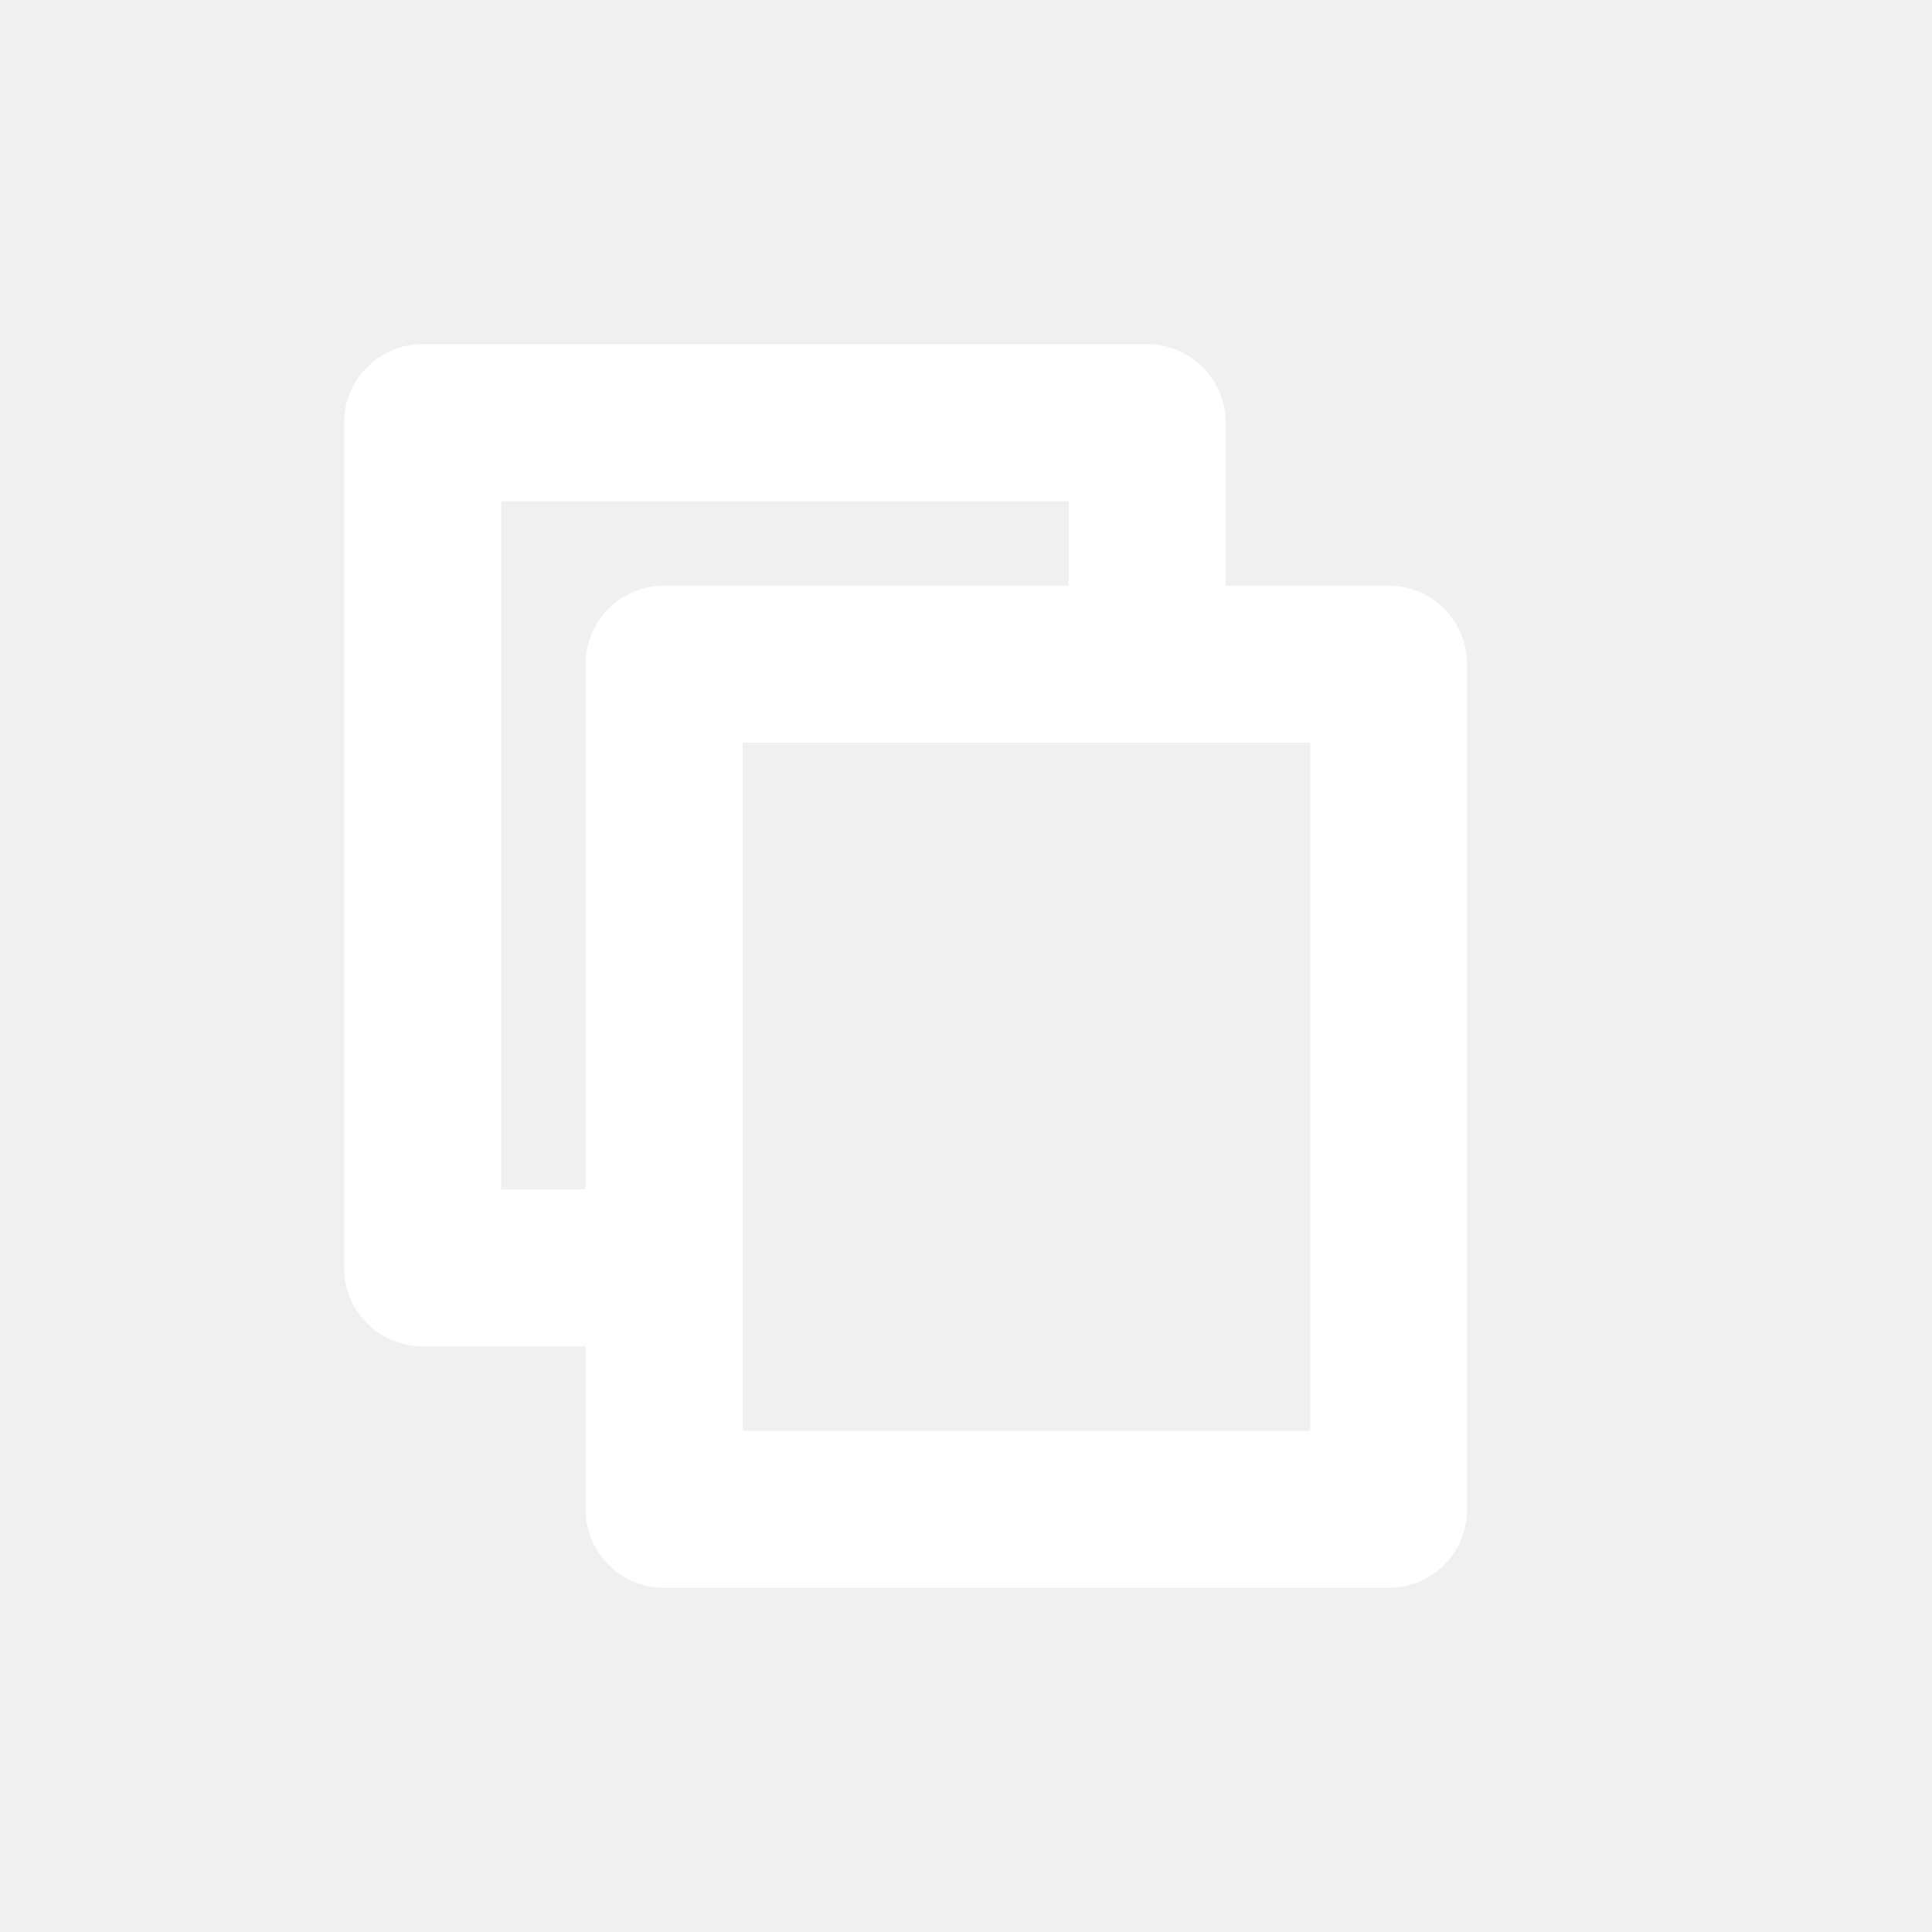
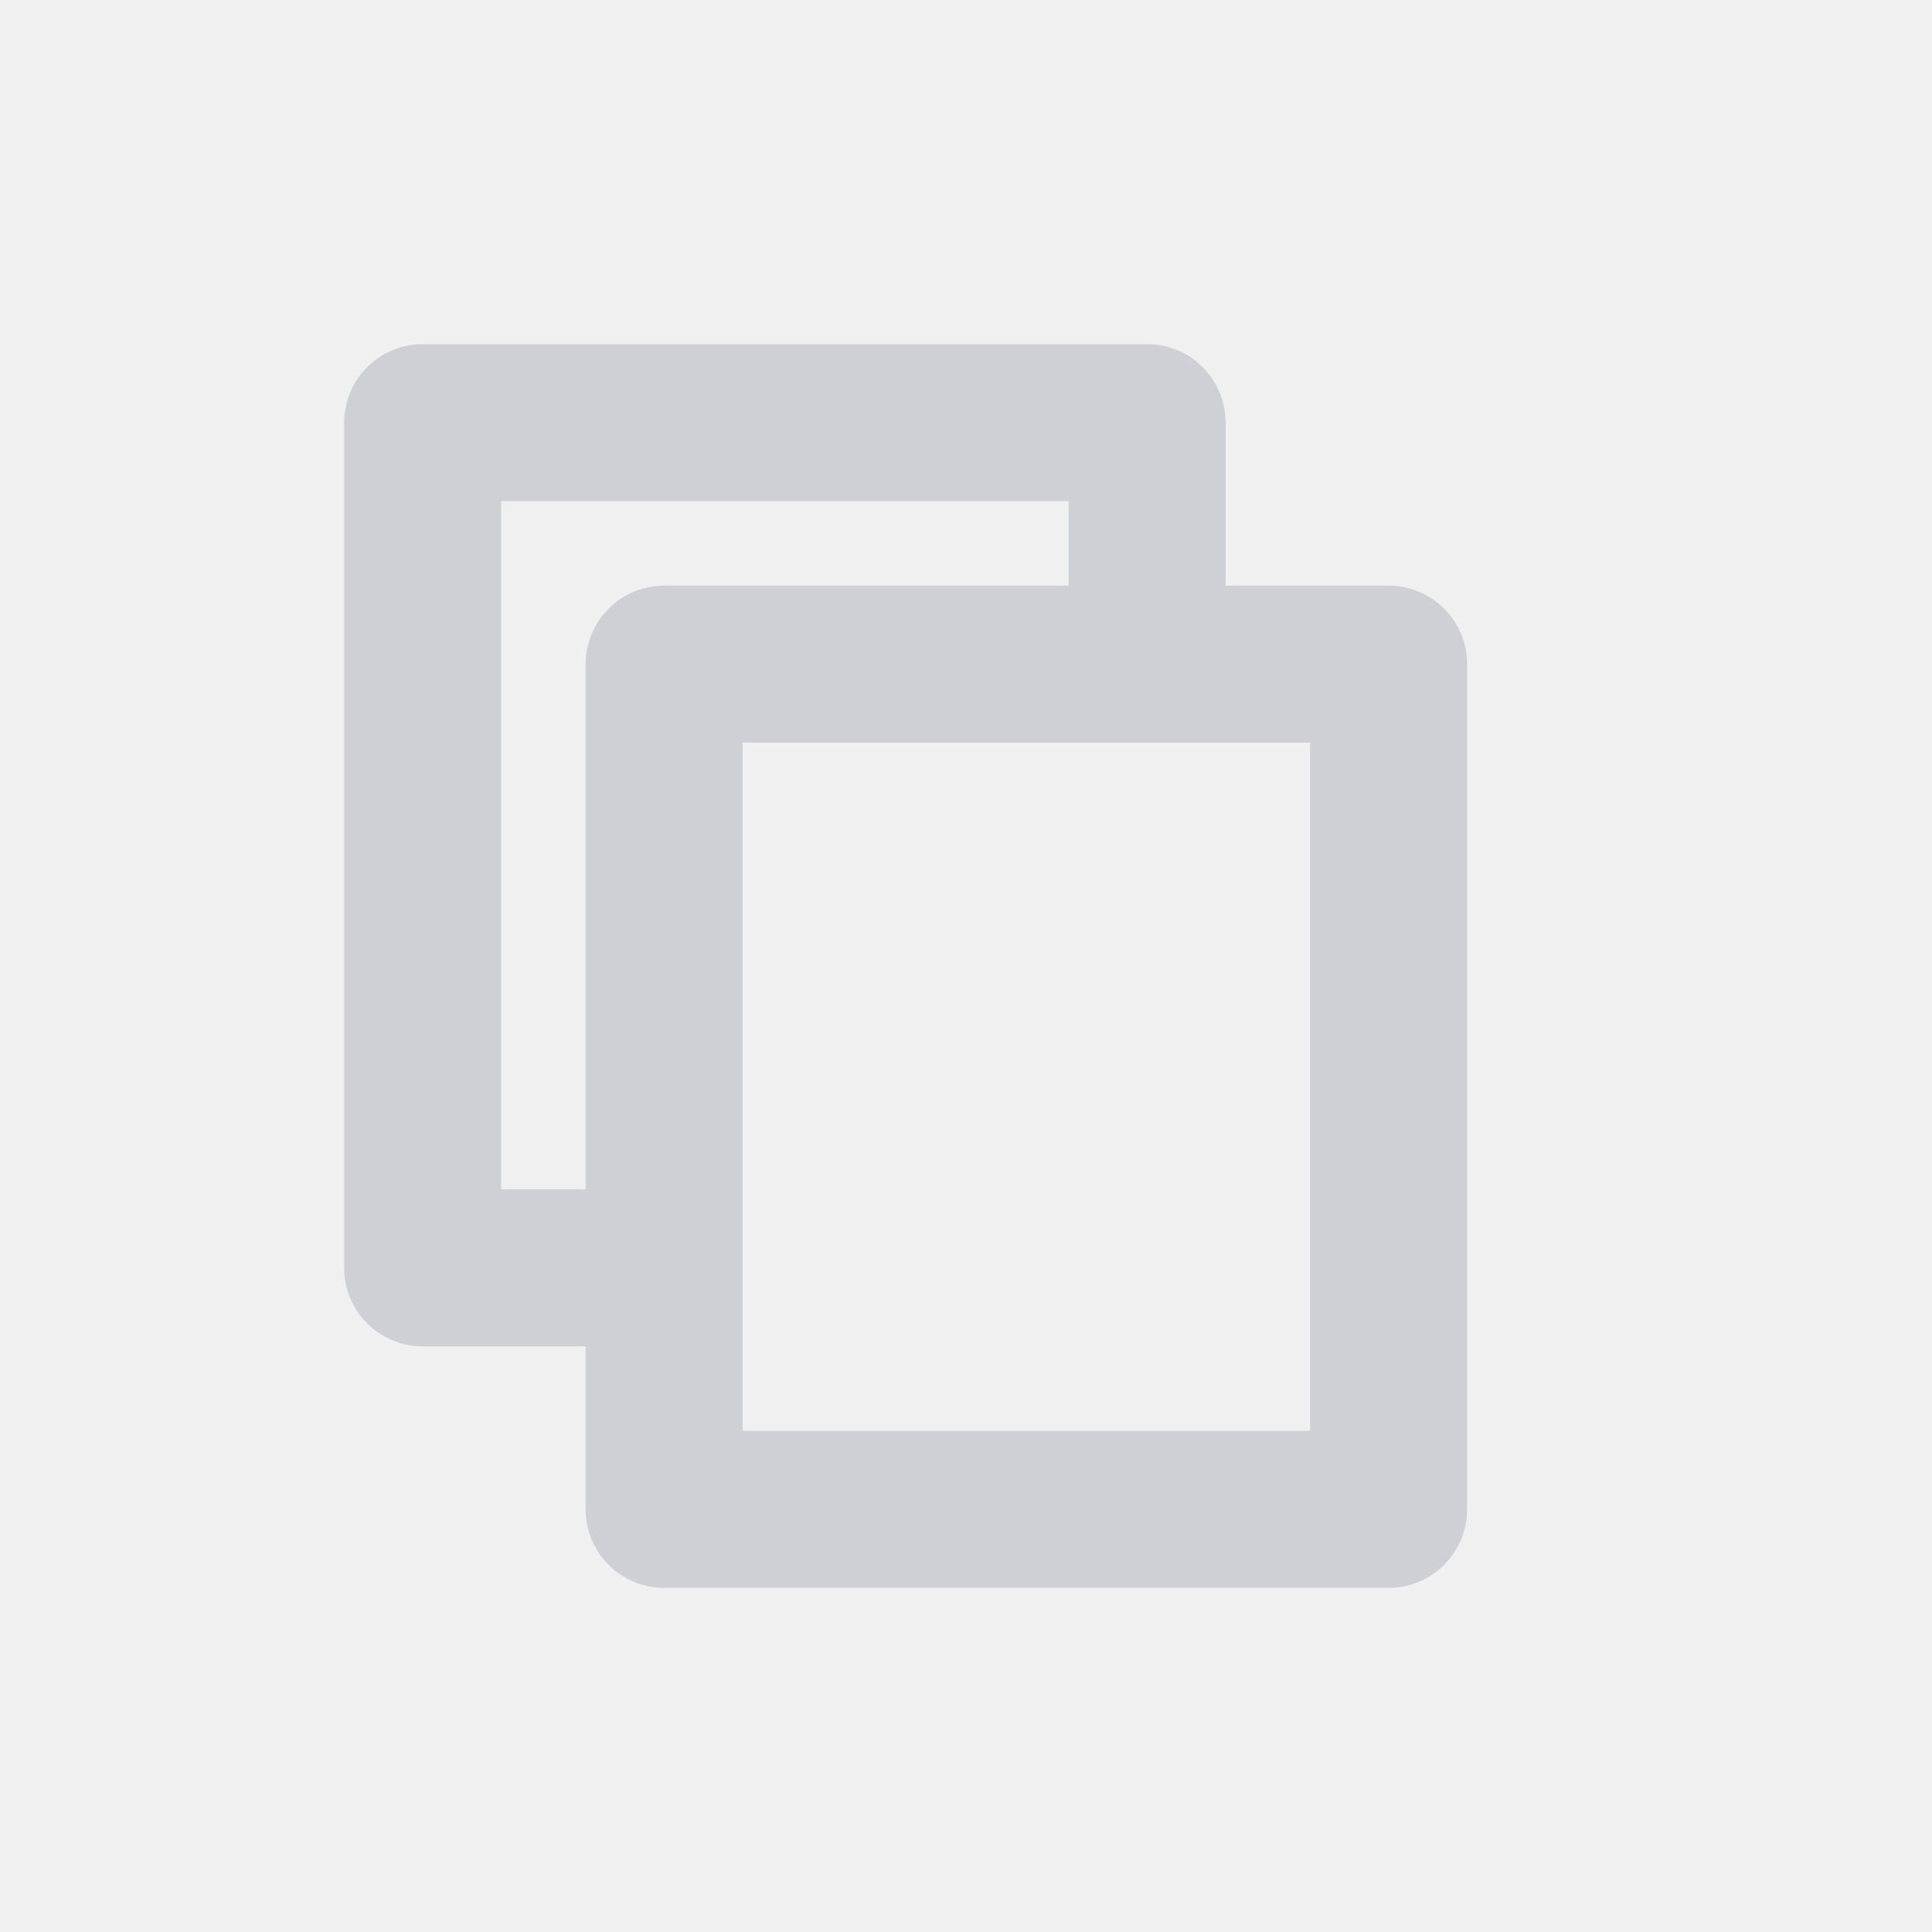
<svg xmlns="http://www.w3.org/2000/svg" width="16" height="16" viewBox="0 0 16 16">
-   <path d="M5.5 5.5H11.5V12.5H5.5V5.5ZM3.5 3.5H9.5V5.5M3.5 3.5V10.5H5.5" fill="none" stroke="#FFFFFF" stroke-width="1.3" stroke-linecap="round" stroke-linejoin="round" />
+   <path d="M5.5 5.5H11.5V12.5H5.5V5.5ZM3.5 3.5H9.5V5.5M3.5 3.5V10.5H5.5" fill="none" stroke="#CED0D6" stroke-width="1.3" stroke-linecap="round" stroke-linejoin="round" />
</svg>
